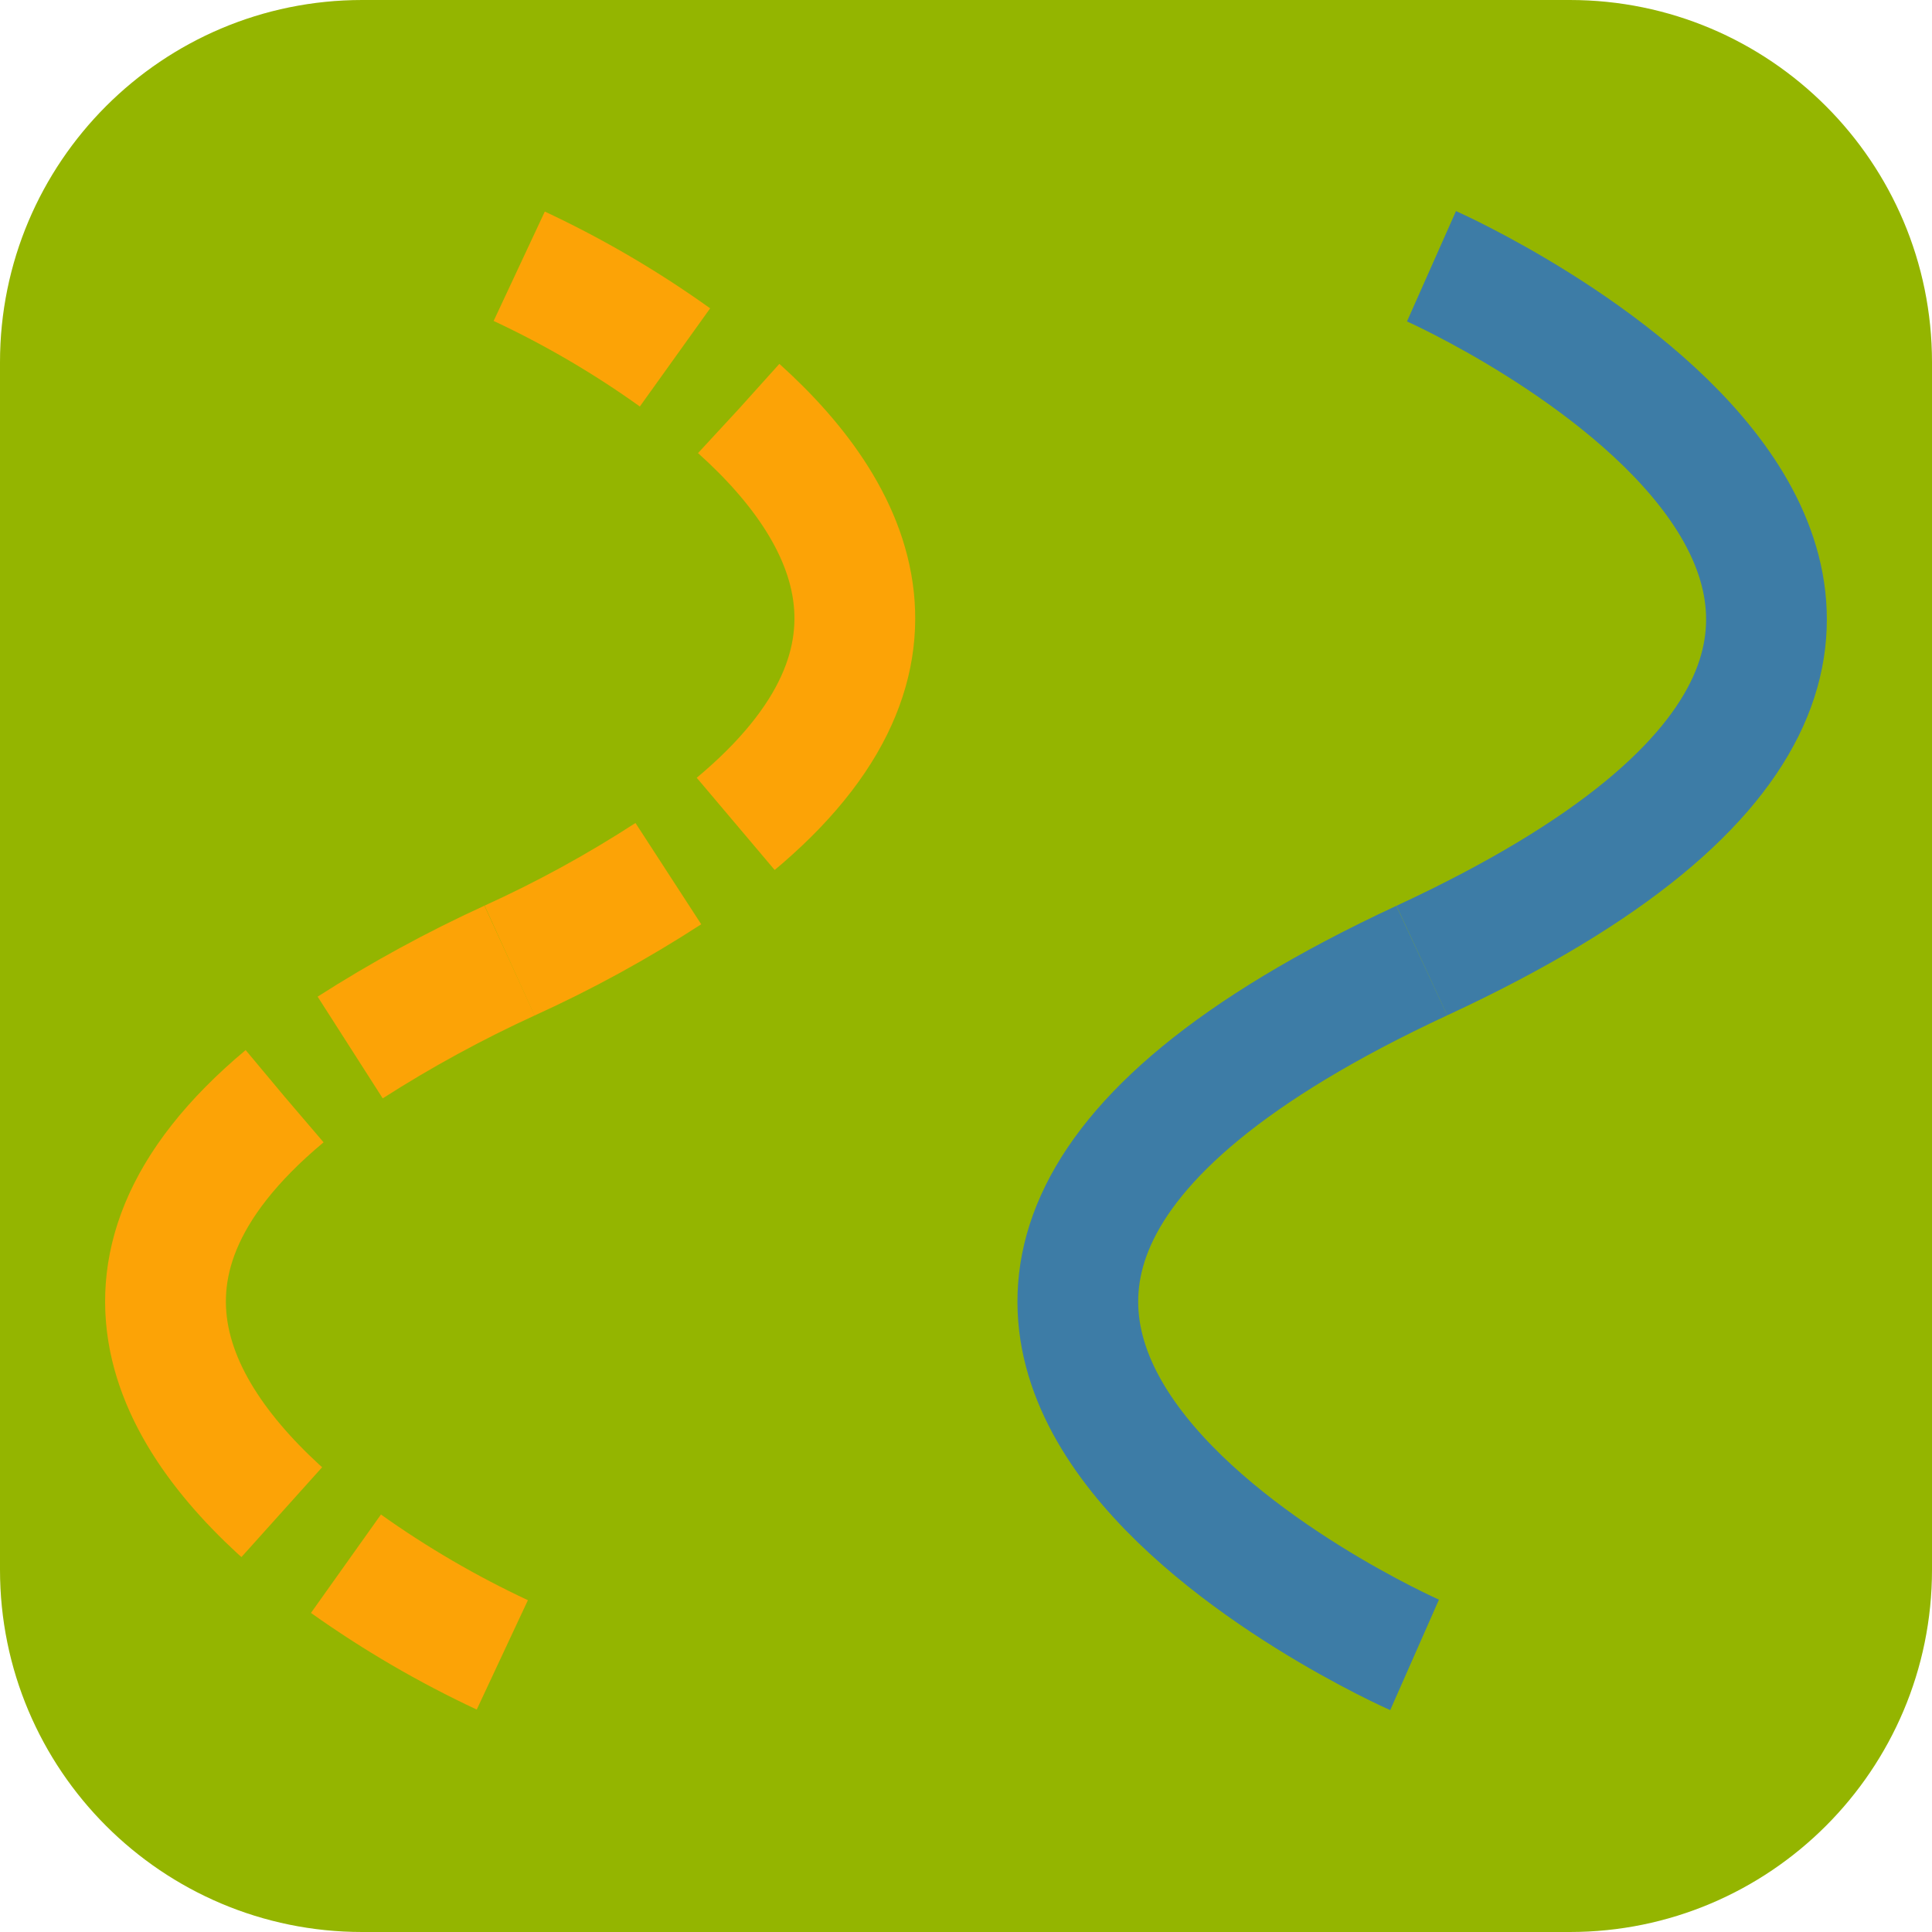
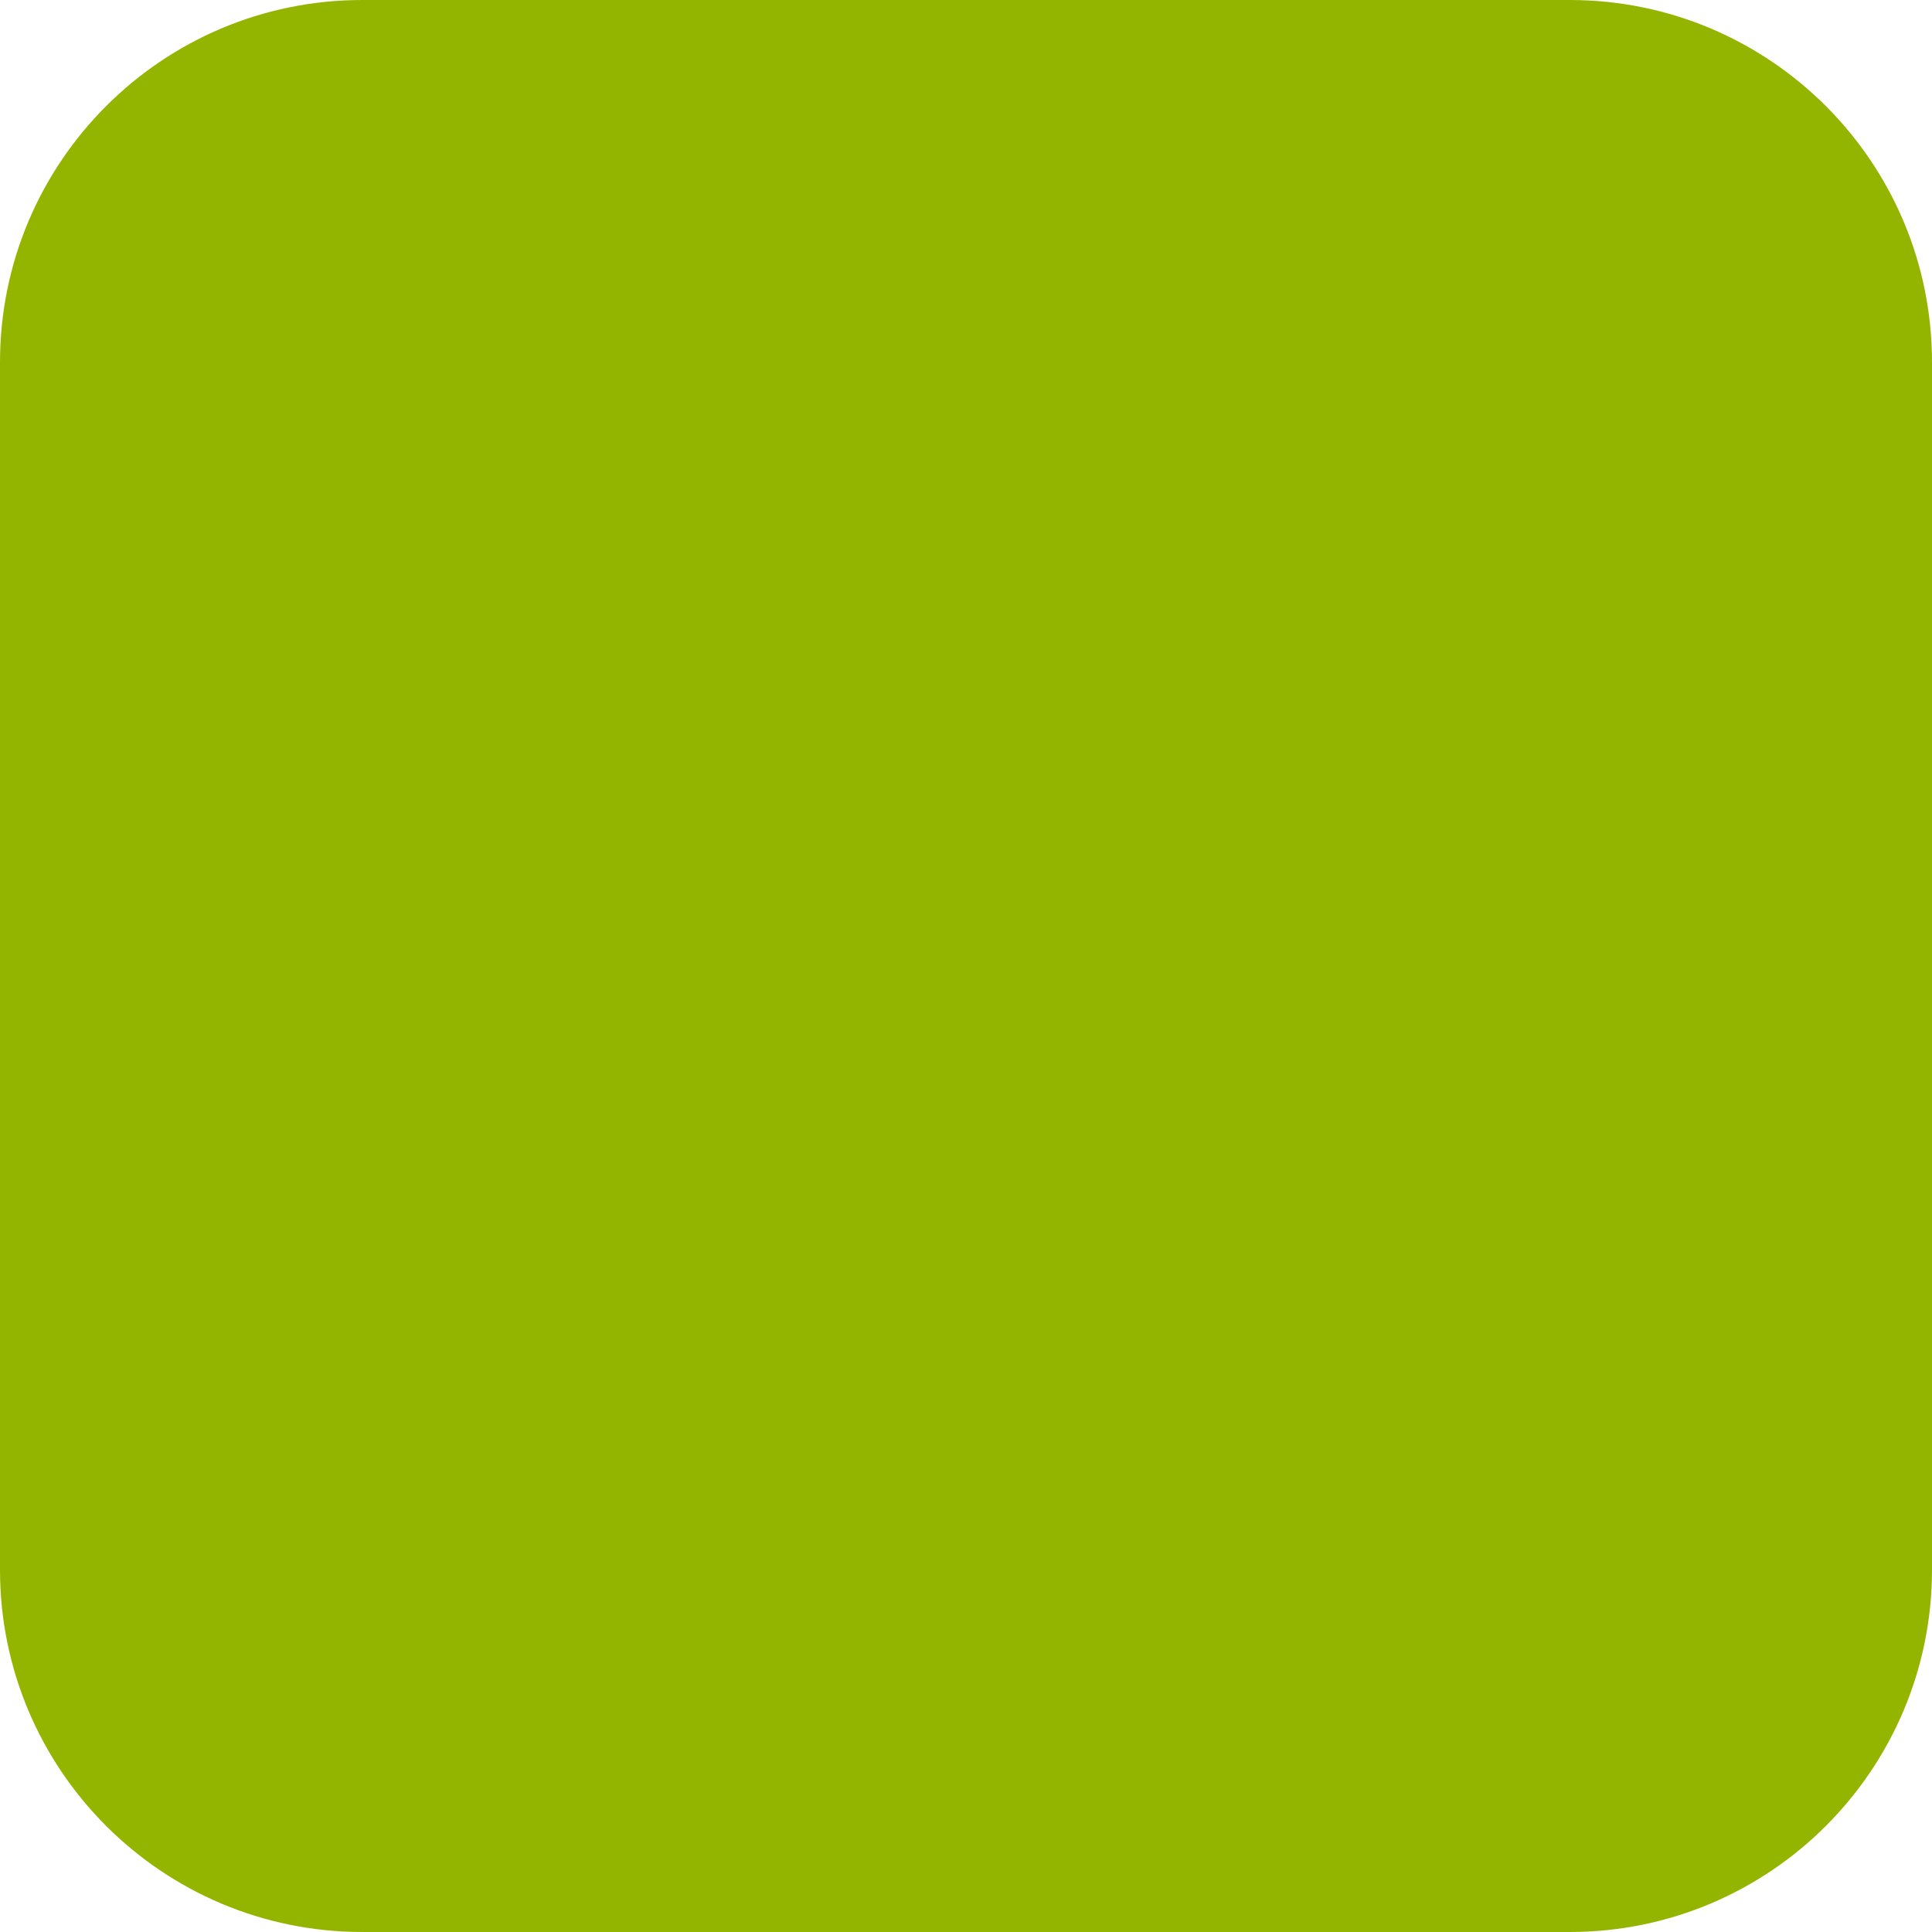
- <svg xmlns="http://www.w3.org/2000/svg" viewBox="0 0 32 32">
+ <svg xmlns="http://www.w3.org/2000/svg" id="Layer_2" data-name="Layer 2" viewBox="0 0 32 32">
  <defs>
-     <style>.cls-1{fill:#94b500;}.cls-2,.cls-3,.cls-4,.cls-5{fill:none;stroke-miterlimit:10;stroke-width:2px;}.cls-2,.cls-3,.cls-4{stroke:#fca306;}.cls-3{stroke-dasharray:8.15 1.36;}.cls-4{stroke-dasharray:8.16 1.36;}.cls-5{stroke:#3d7ca6;}</style>
+     <style>.cls-1{fill:#94b500;}</style>
  </defs>
-   <g id="Layer_2" data-name="Layer 2">
-     <rect class="cls-1" width="32" height="32" rx="6" ry="6" />
-   </g>
-   <g id="Layer_4" data-name="Layer 4">
-     <path class="cls-2" d="M8.6,4.41a16.28,16.28,0,0,1,2.58,1.51" />
-     <path class="cls-3" d="M12.24,6.77c2,1.8,3.3,4.45-.61,7.31" />
-     <path class="cls-2" d="M11.07,14.47a20.06,20.06,0,0,1-2.63,1.44" />
-     <path class="cls-2" d="M8.44,15.91A21.51,21.51,0,0,0,5.8,17.35" />
-     <path class="cls-4" d="M4.71,18.16c-3.53,2.95-1.65,5.63.49,7.34" />
-     <path class="cls-2" d="M5.73,25.9a16.61,16.61,0,0,0,2.59,1.51" />
-     <path class="cls-5" d="M23.71,4.41S36.3,10,23.55,15.91" />
-     <path class="cls-5" d="M23.55,15.91c-12.75,5.93-.12,11.5-.12,11.5" />
-   </g>
+   <rect class="cls-1" width="32" height="32" rx="6" ry="6" />
</svg>
